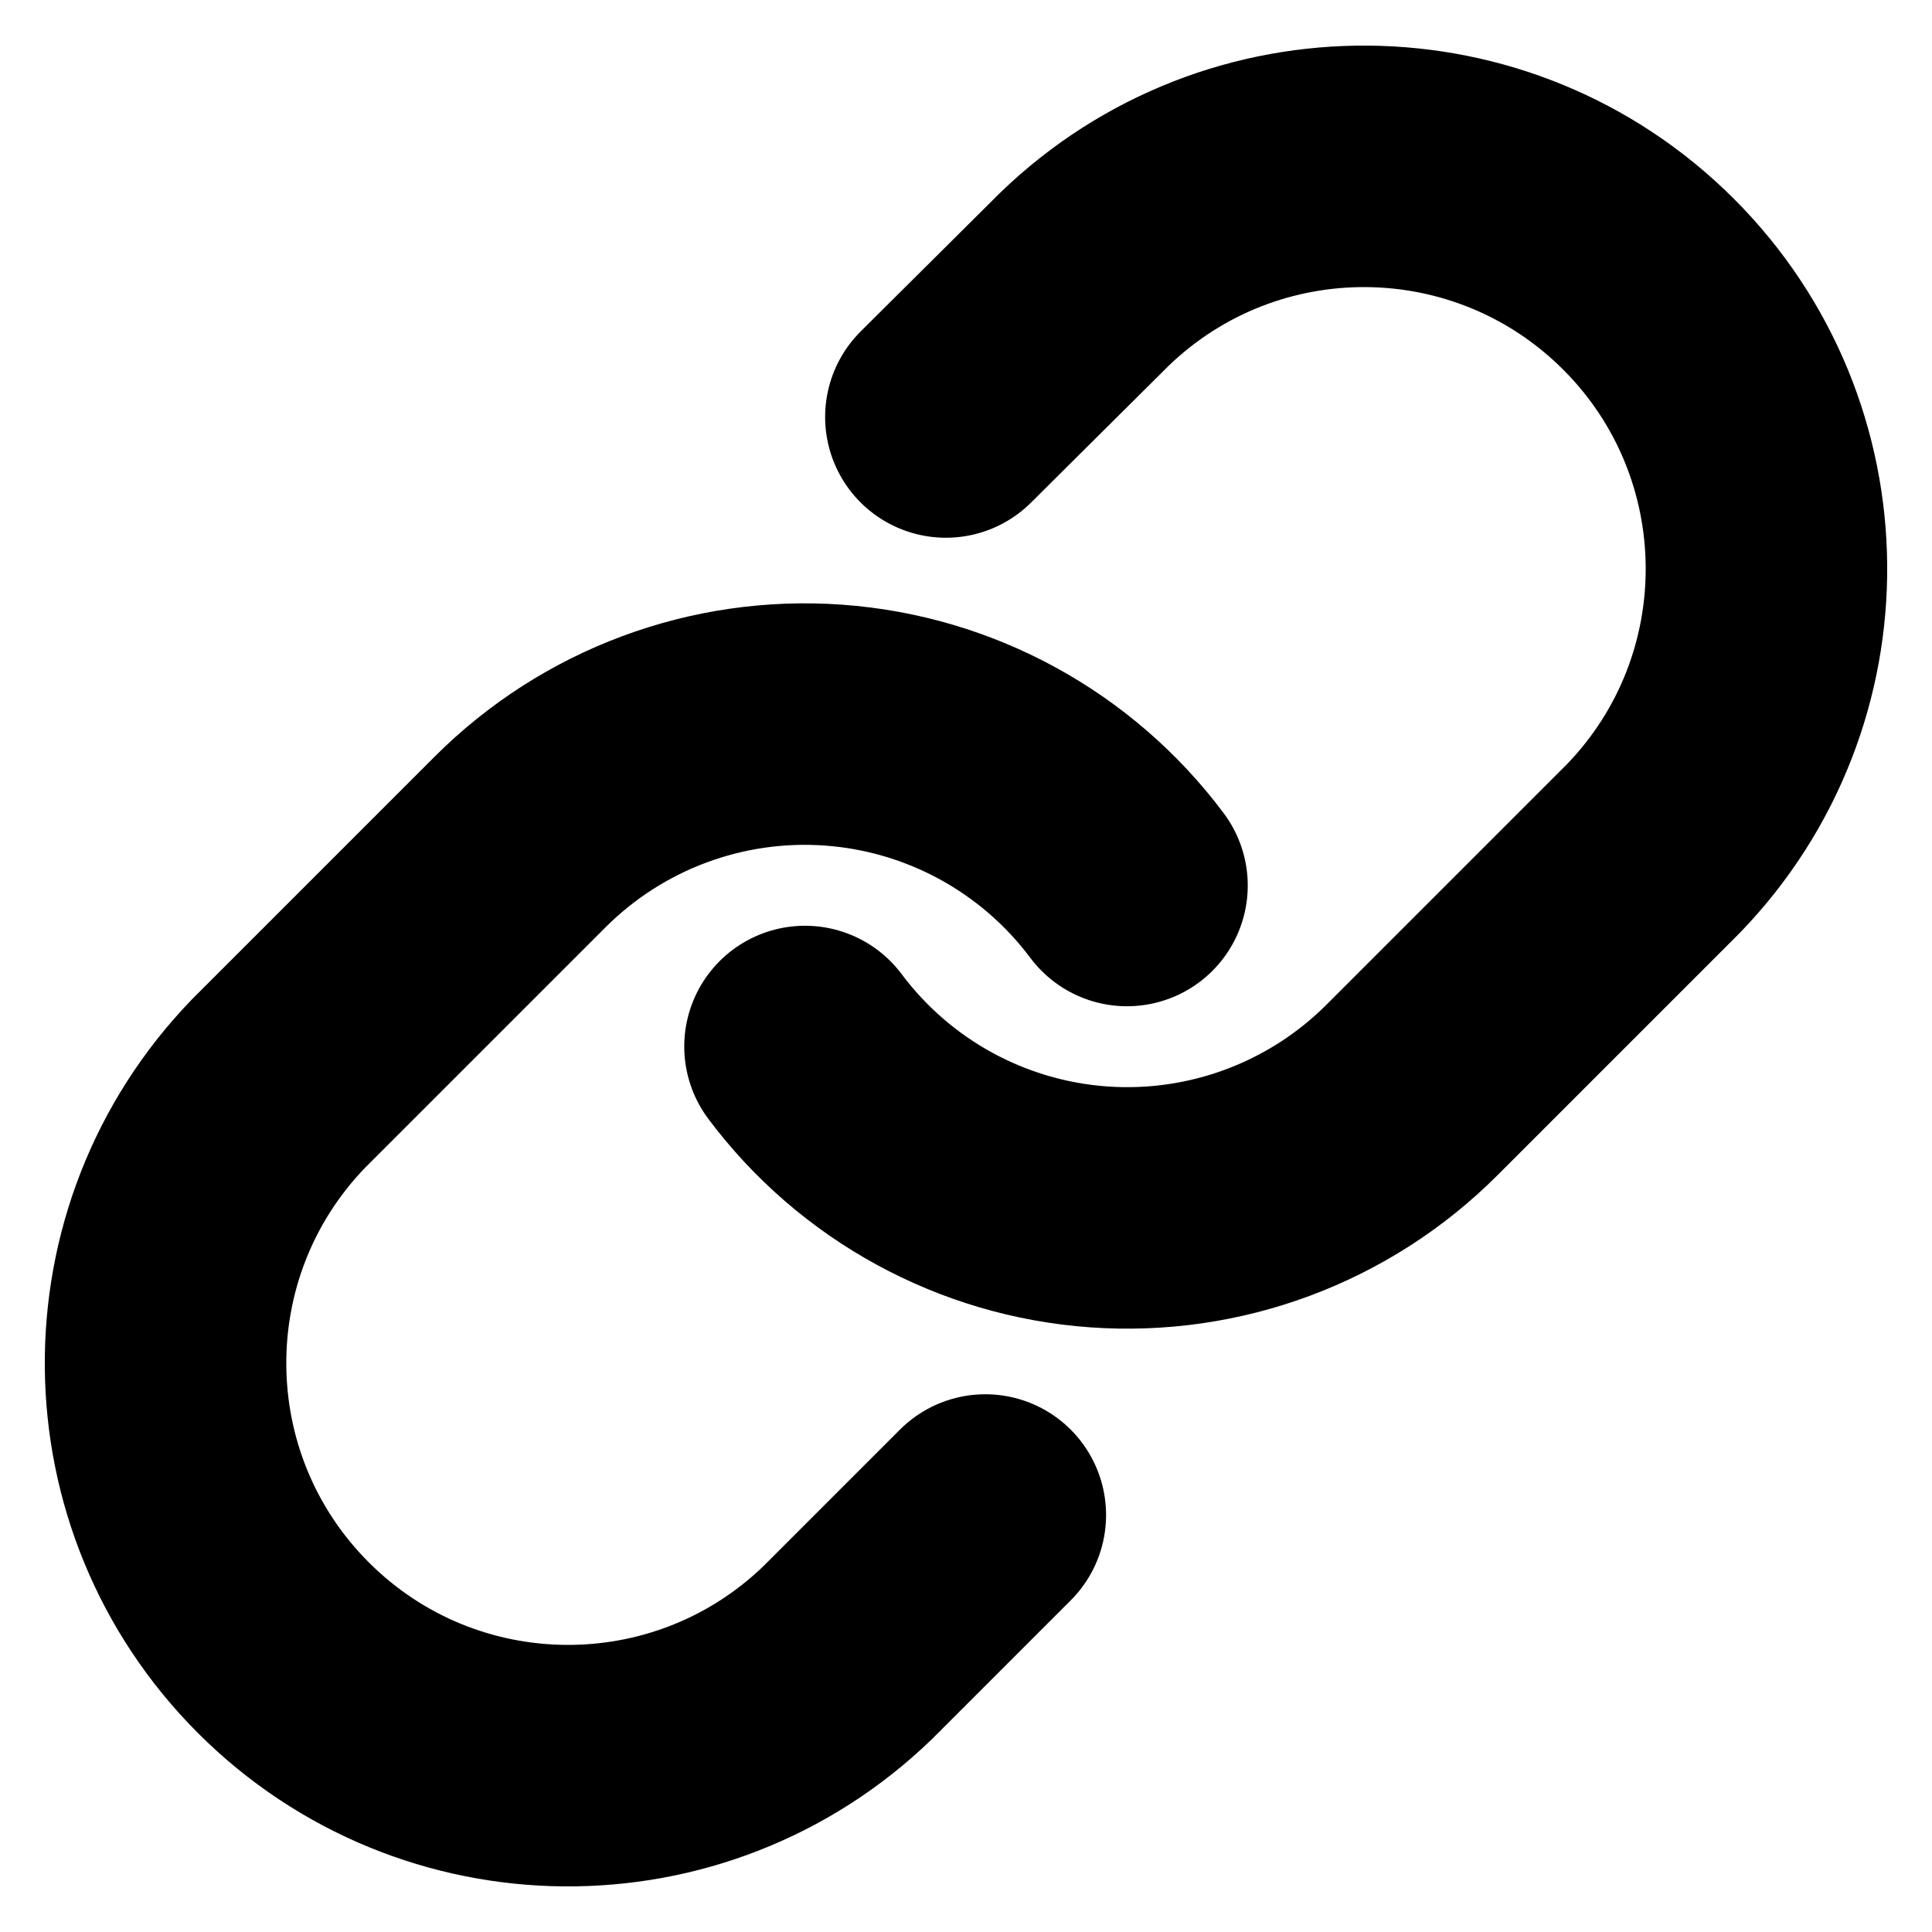
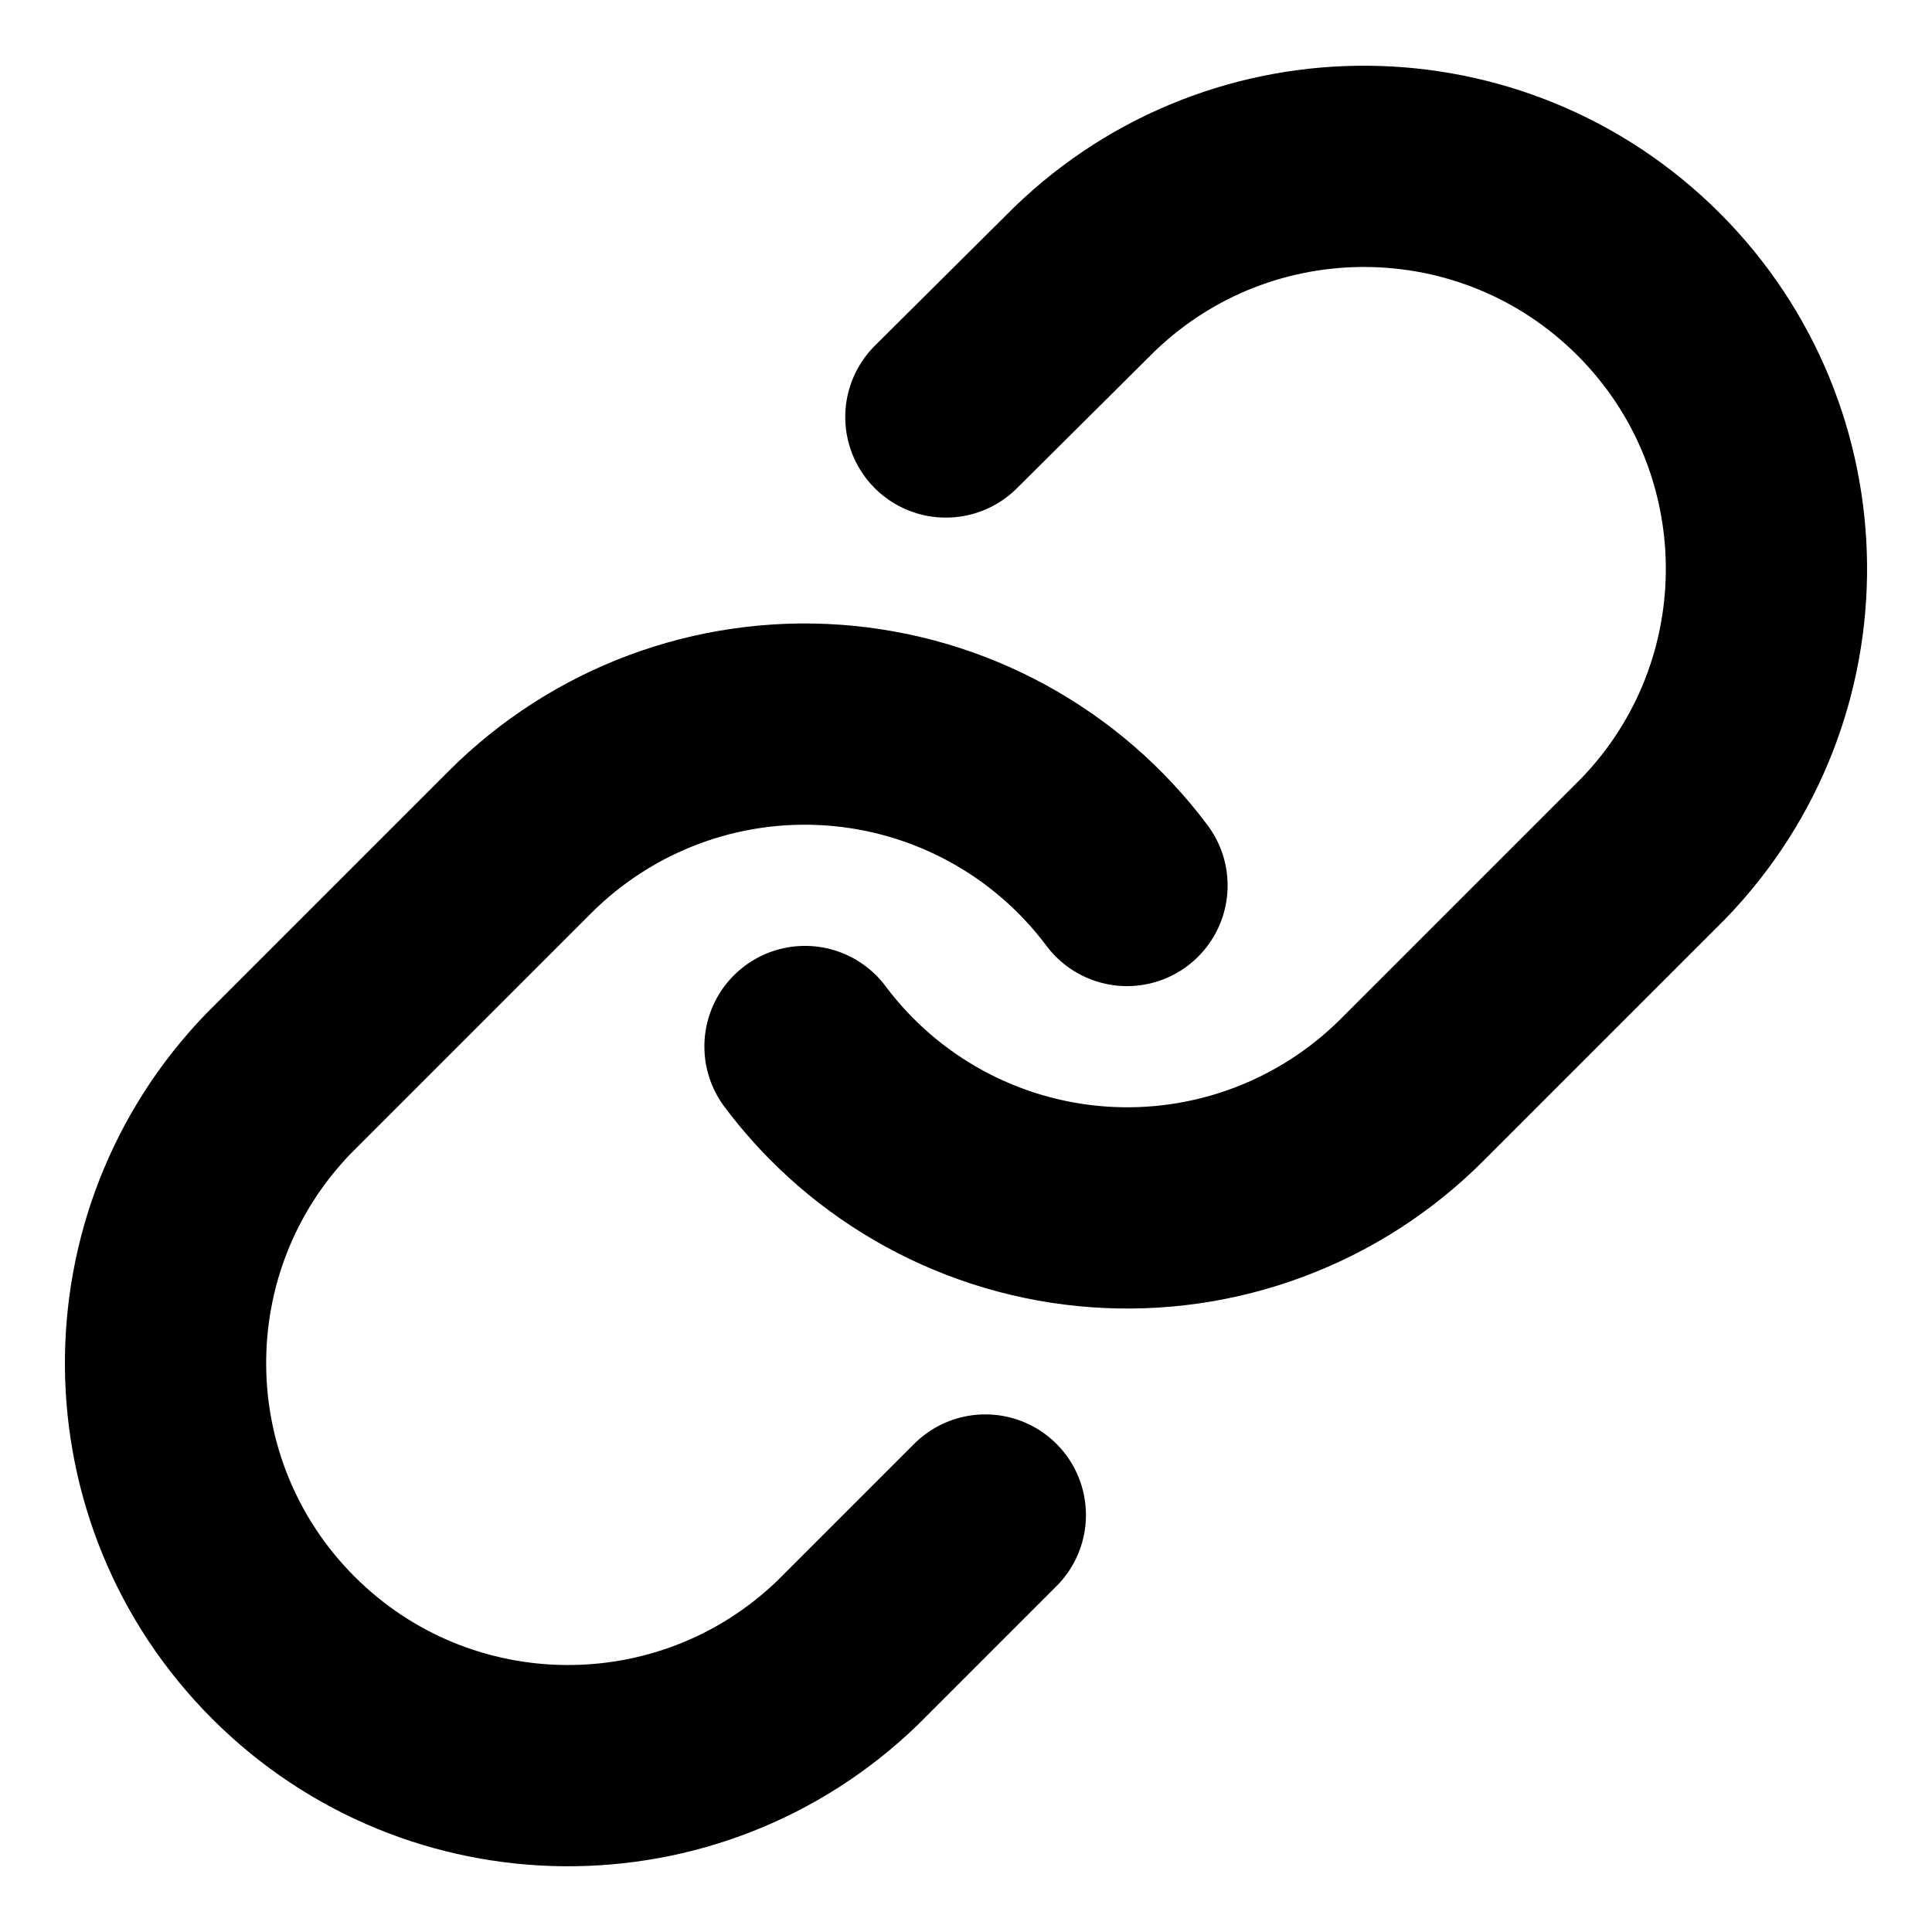
- <svg xmlns="http://www.w3.org/2000/svg" width="24" height="24" viewBox="0 0 24 24" fill="none" stroke="currentColor" stroke-width="3" stroke-linecap="round" stroke-linejoin="round">
+ <svg xmlns="http://www.w3.org/2000/svg" width="24" height="24" viewBox="0 0 24 24" fill="none" stroke="currentColor" stroke-width="2.5" stroke-linecap="round" stroke-linejoin="round">
  <path d="M10 13a5 5 0 0 0 7.54.54l3-3a5 5 0 0 0-7.07-7.07l-1.72 1.71" />
  <path d="M14 11a5 5 0 0 0-7.54-.54l-3 3a5 5 0 0 0 7.07 7.07l1.71-1.71" />
</svg>
